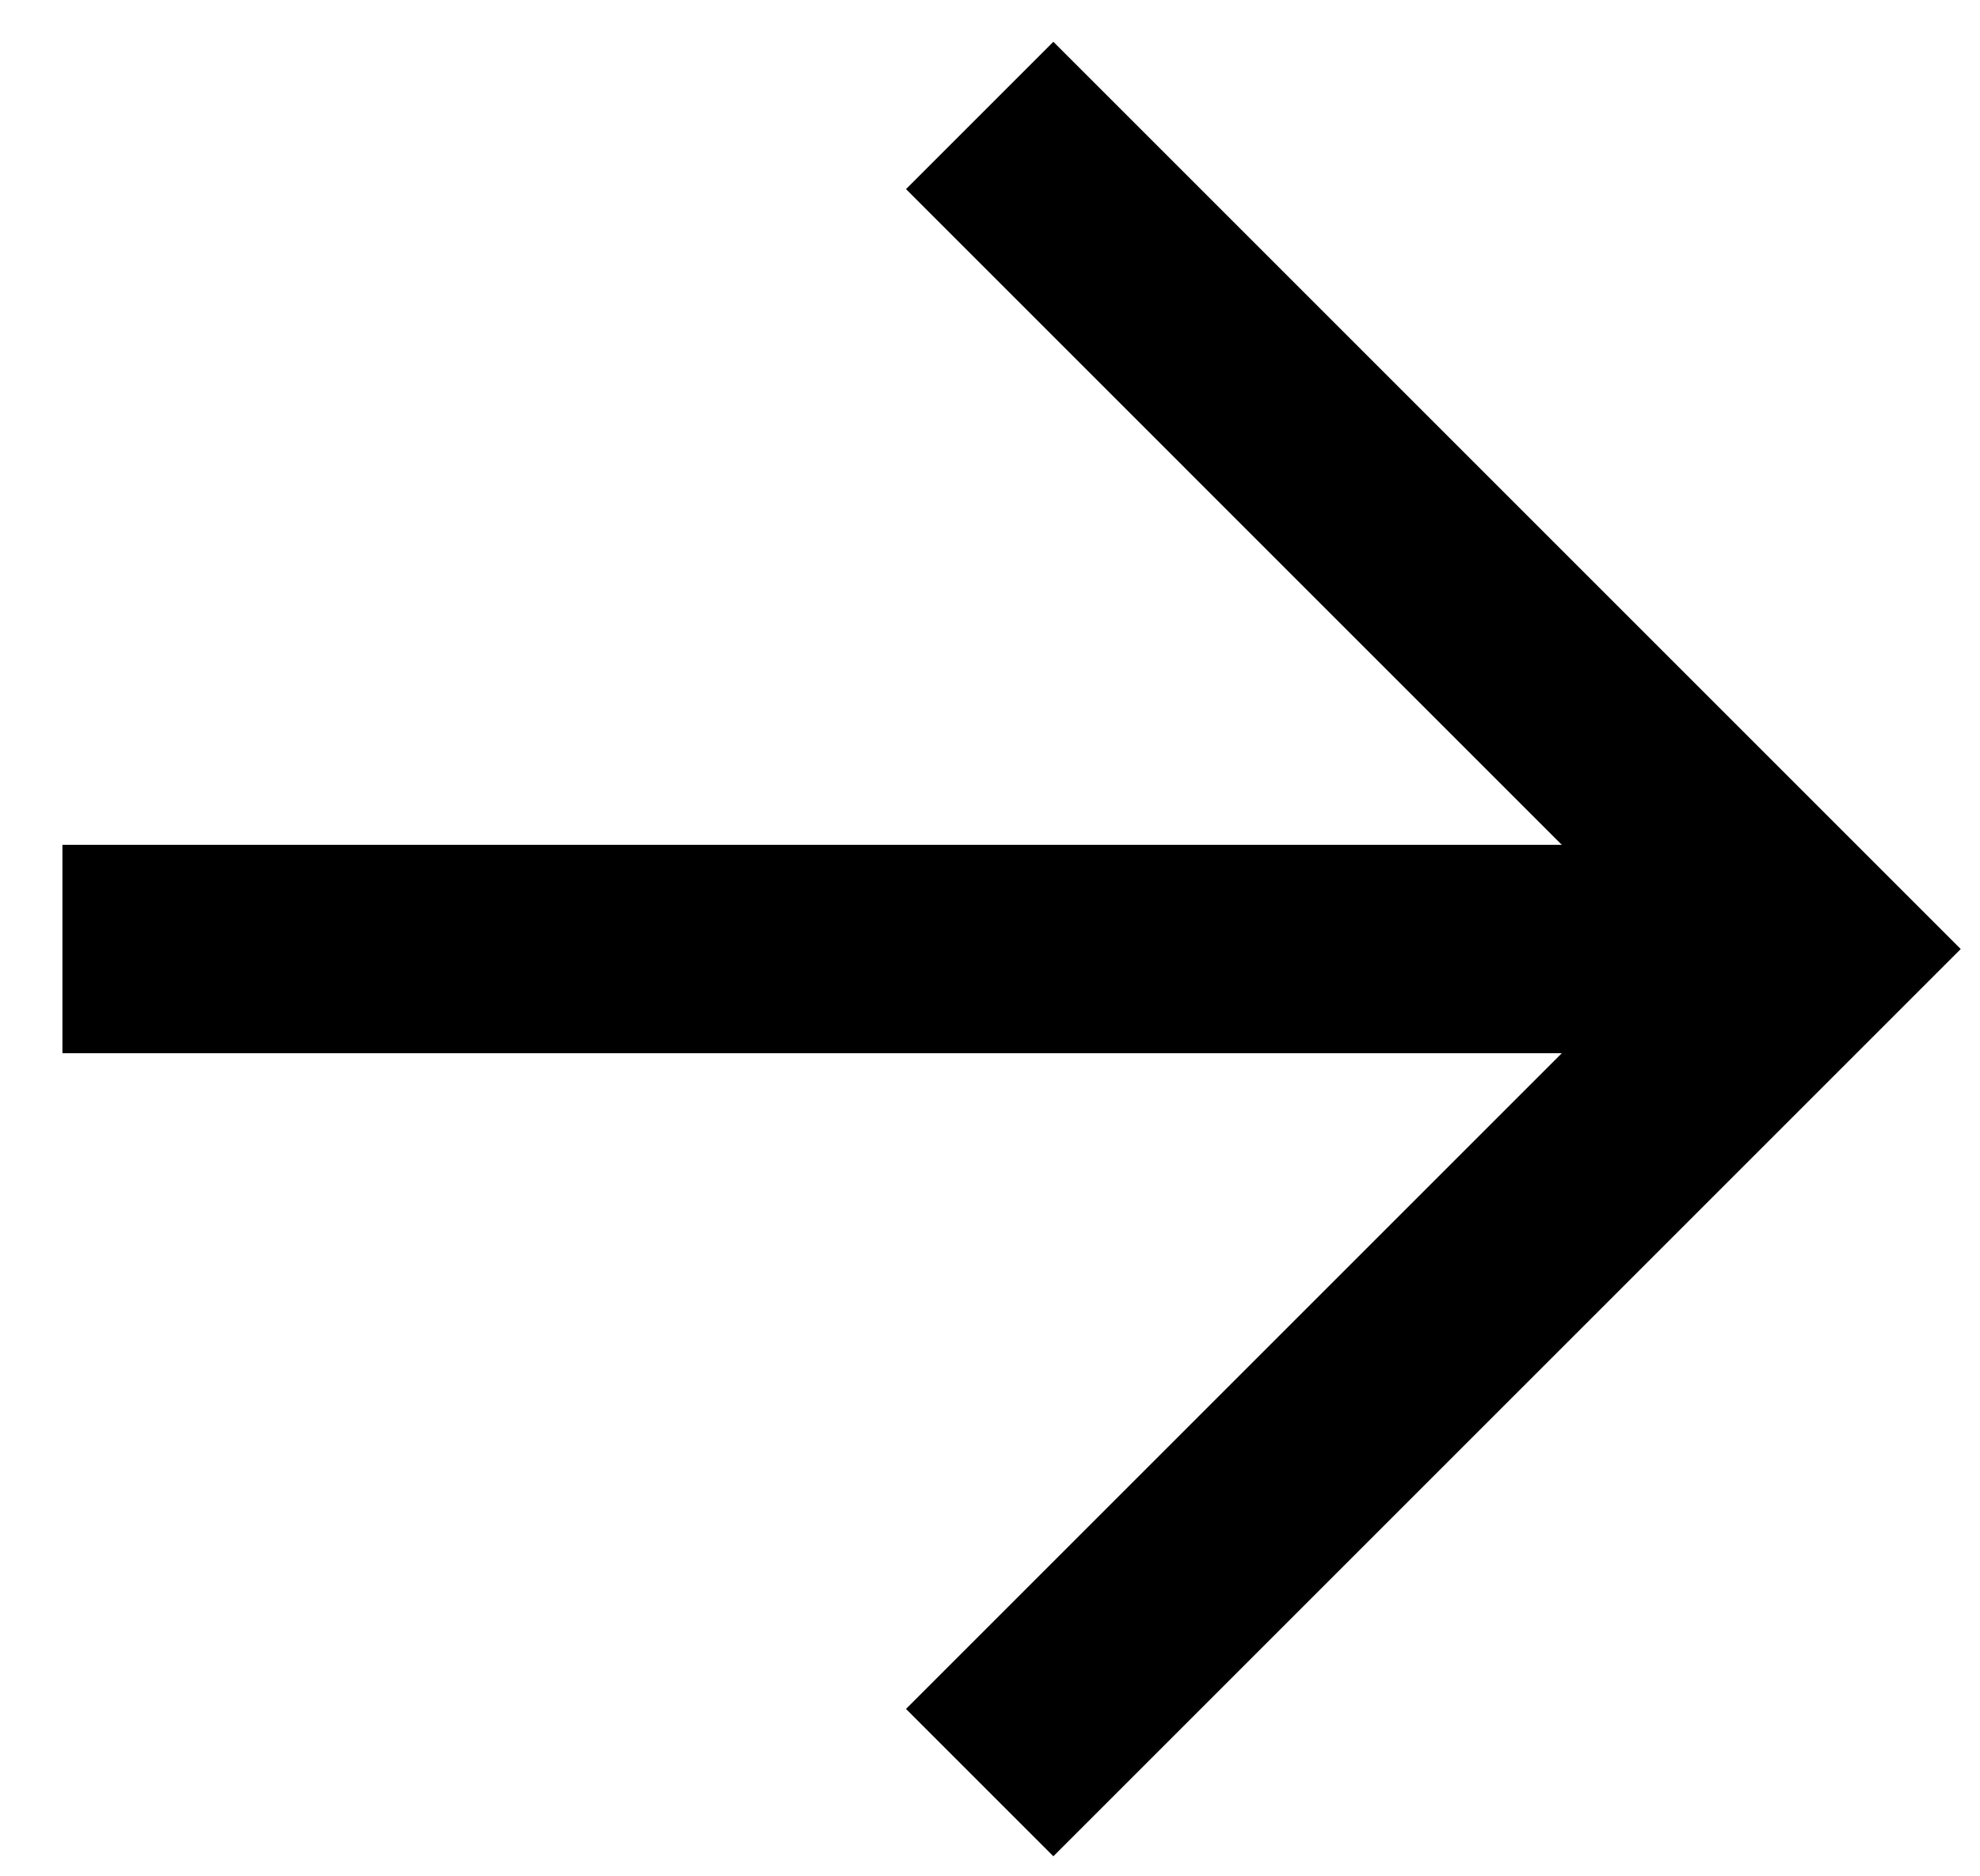
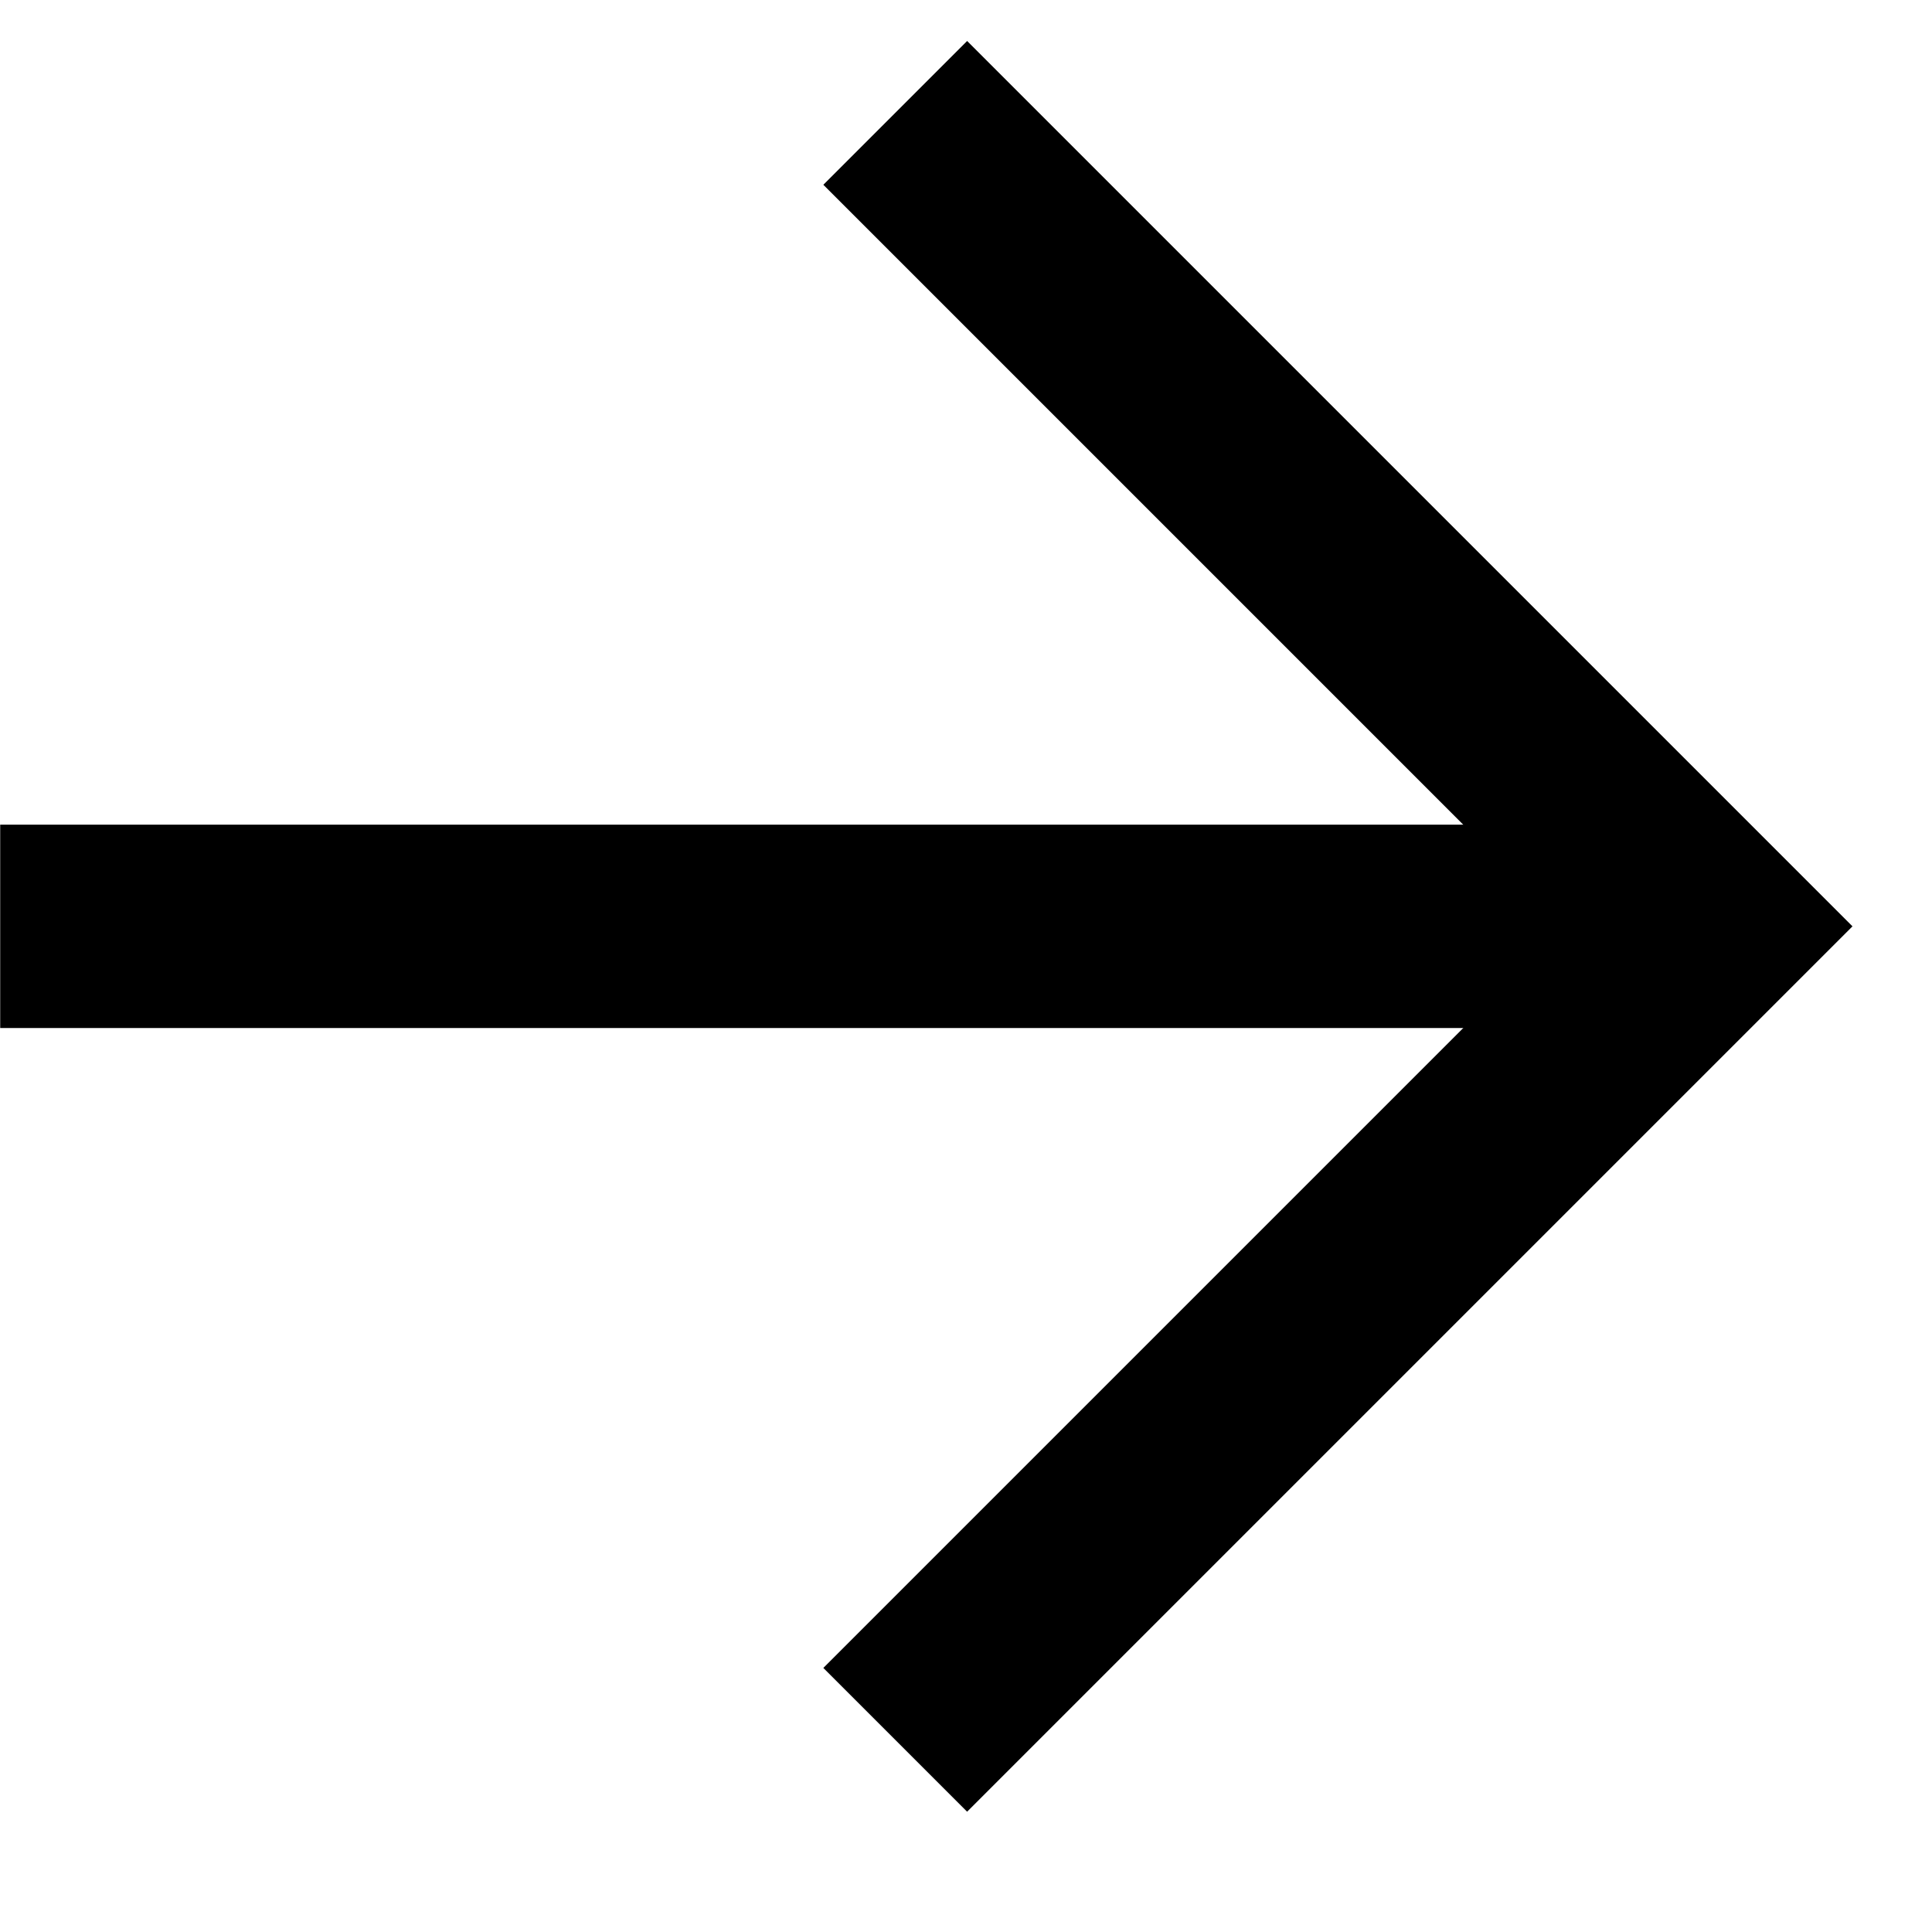
- <svg xmlns="http://www.w3.org/2000/svg" width="19" height="18" viewBox="0 0 19 18">
-   <path fill-rule="evenodd" clip-rule="evenodd" d="M10.108 17.815L8.694 16.401L15.987 9.108L8.694 1.815L10.108 0.401L18.815 9.108L10.108 17.815Z" />
-   <path fill-rule="evenodd" clip-rule="evenodd" d="M0.599 8.108H17.401V10.108H0.599V8.108Z" />
+ <svg xmlns="http://www.w3.org/2000/svg" width="19" height="19" viewBox="0 0 19 19">
+   <path fill-rule="evenodd" clip-rule="evenodd" d="M9.511 17.817L8.097 16.403L15.39 9.11L8.097 1.817L9.511 0.403L18.218 9.11L9.511 17.817Z" />
+   <path fill-rule="evenodd" clip-rule="evenodd" d="M0.002 8.11H16.804V10.11H0.002V8.11Z" />
</svg>
